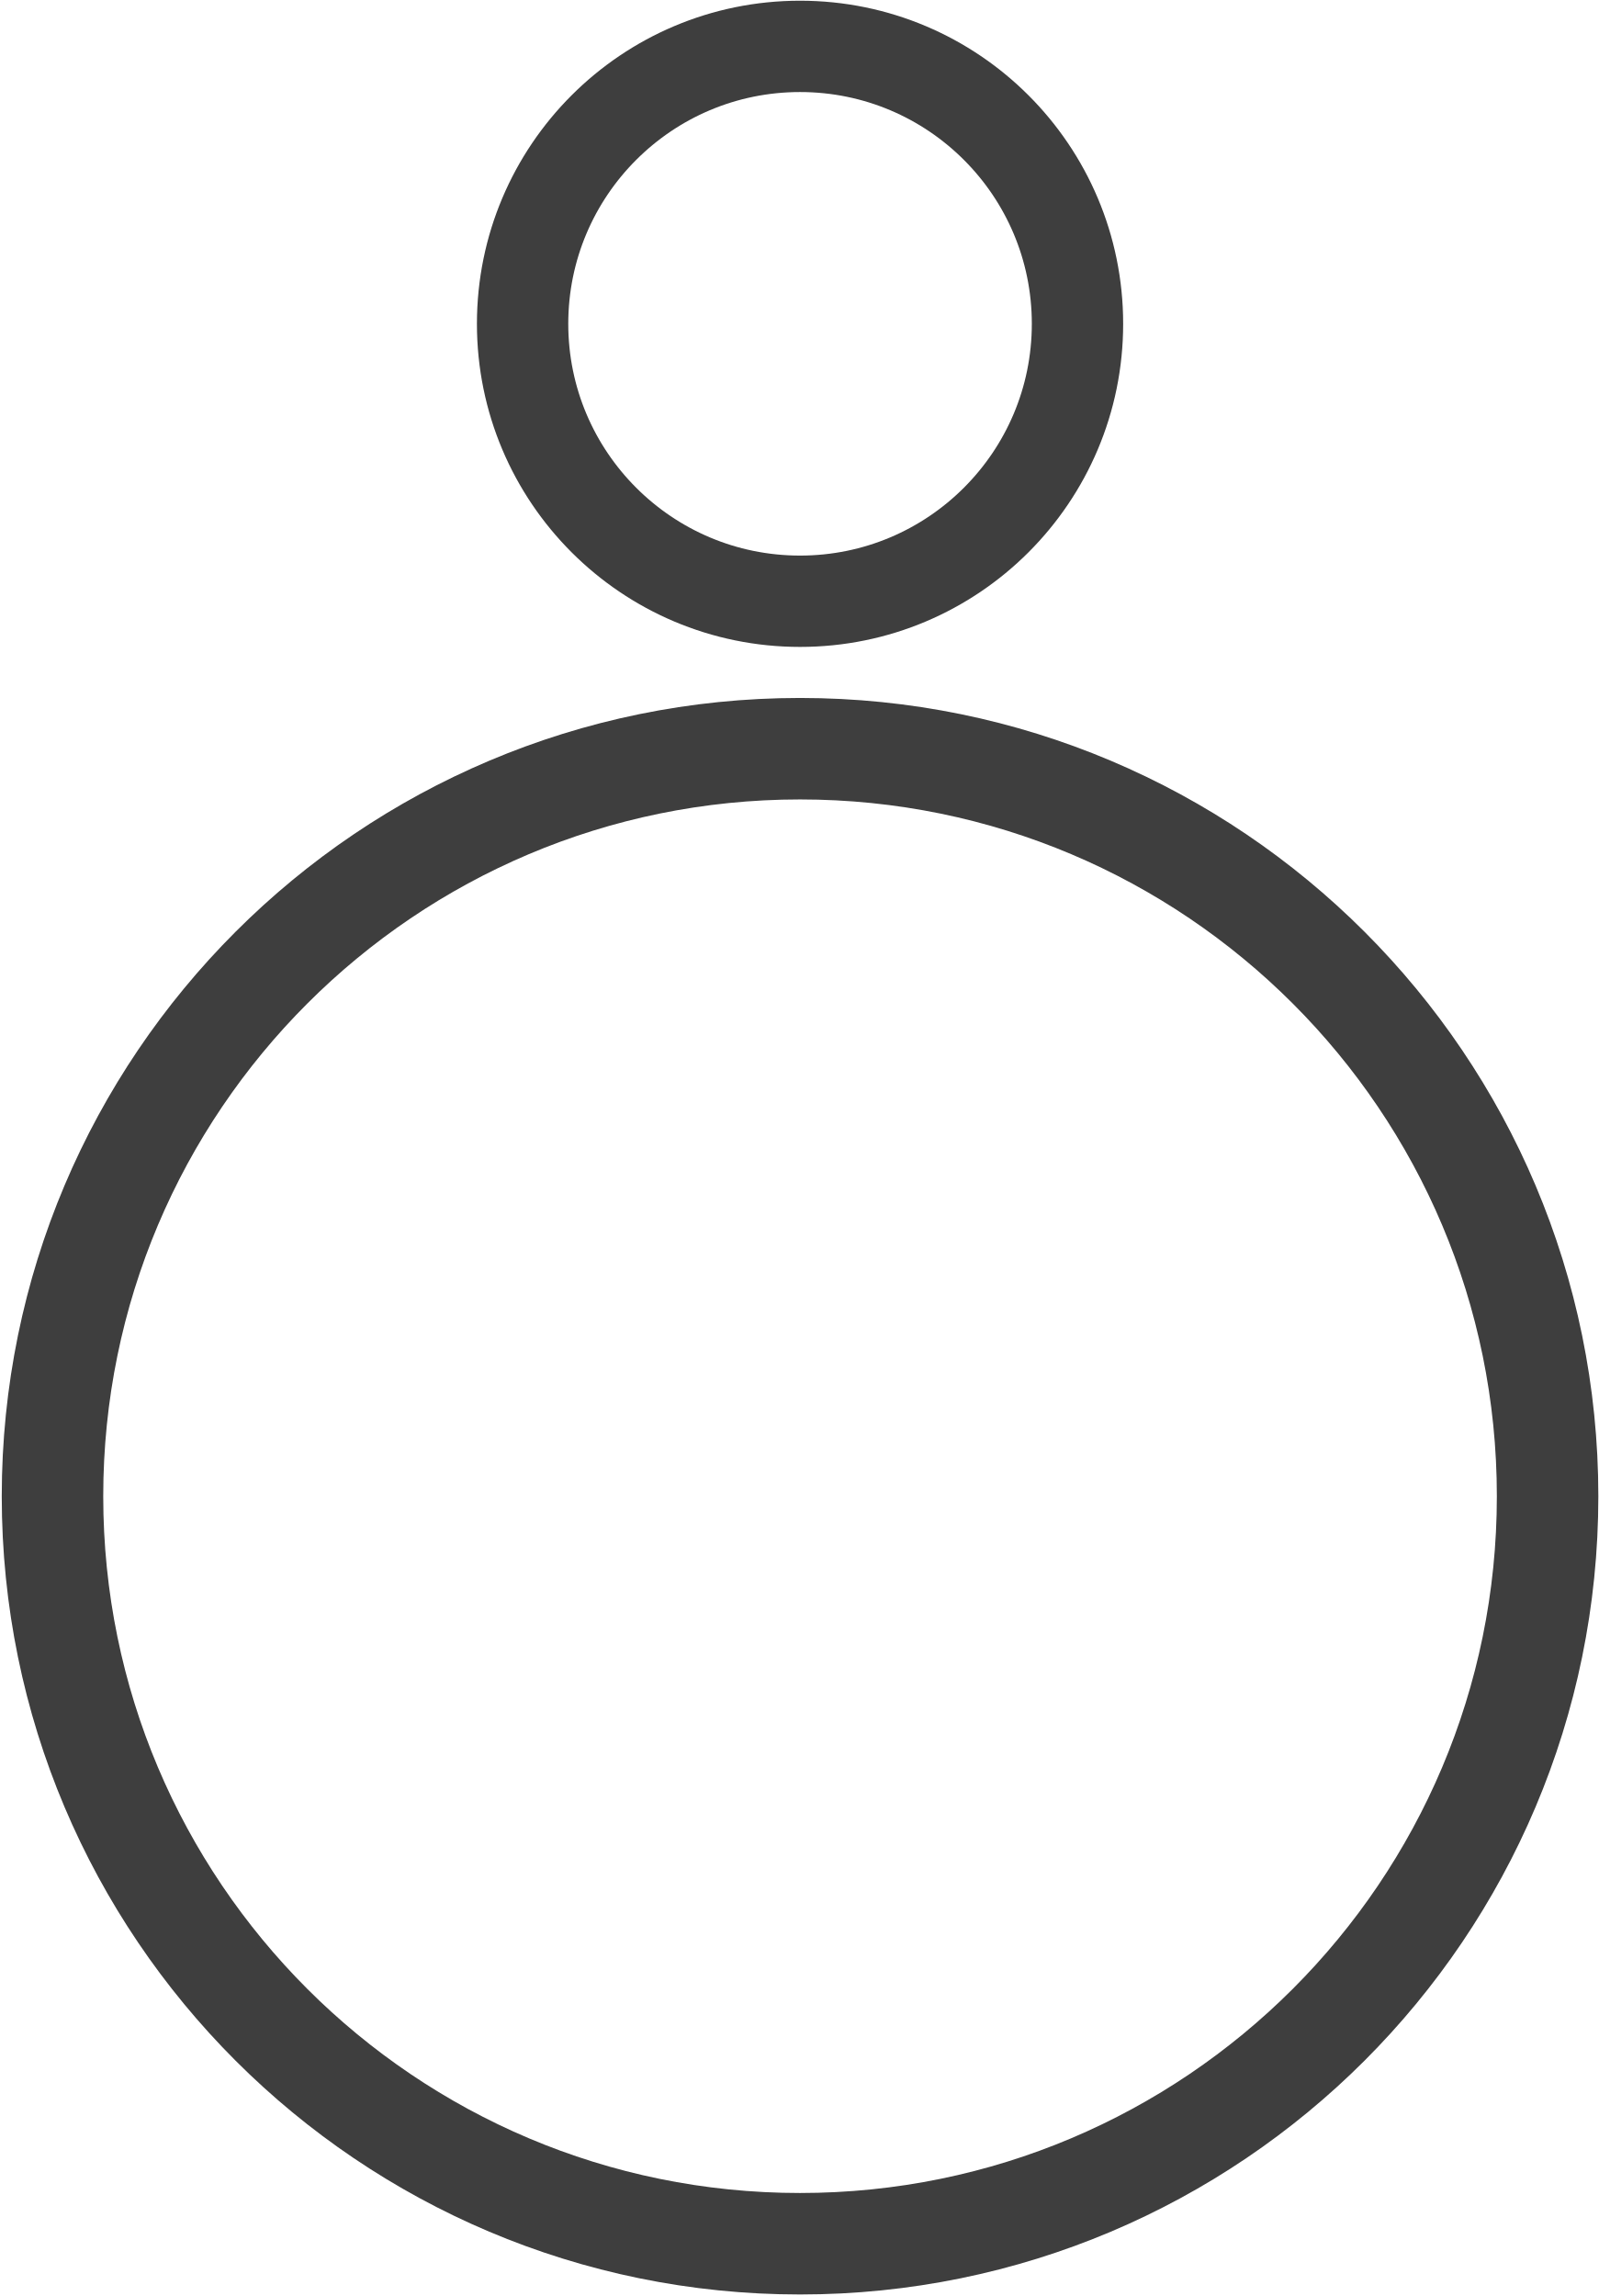
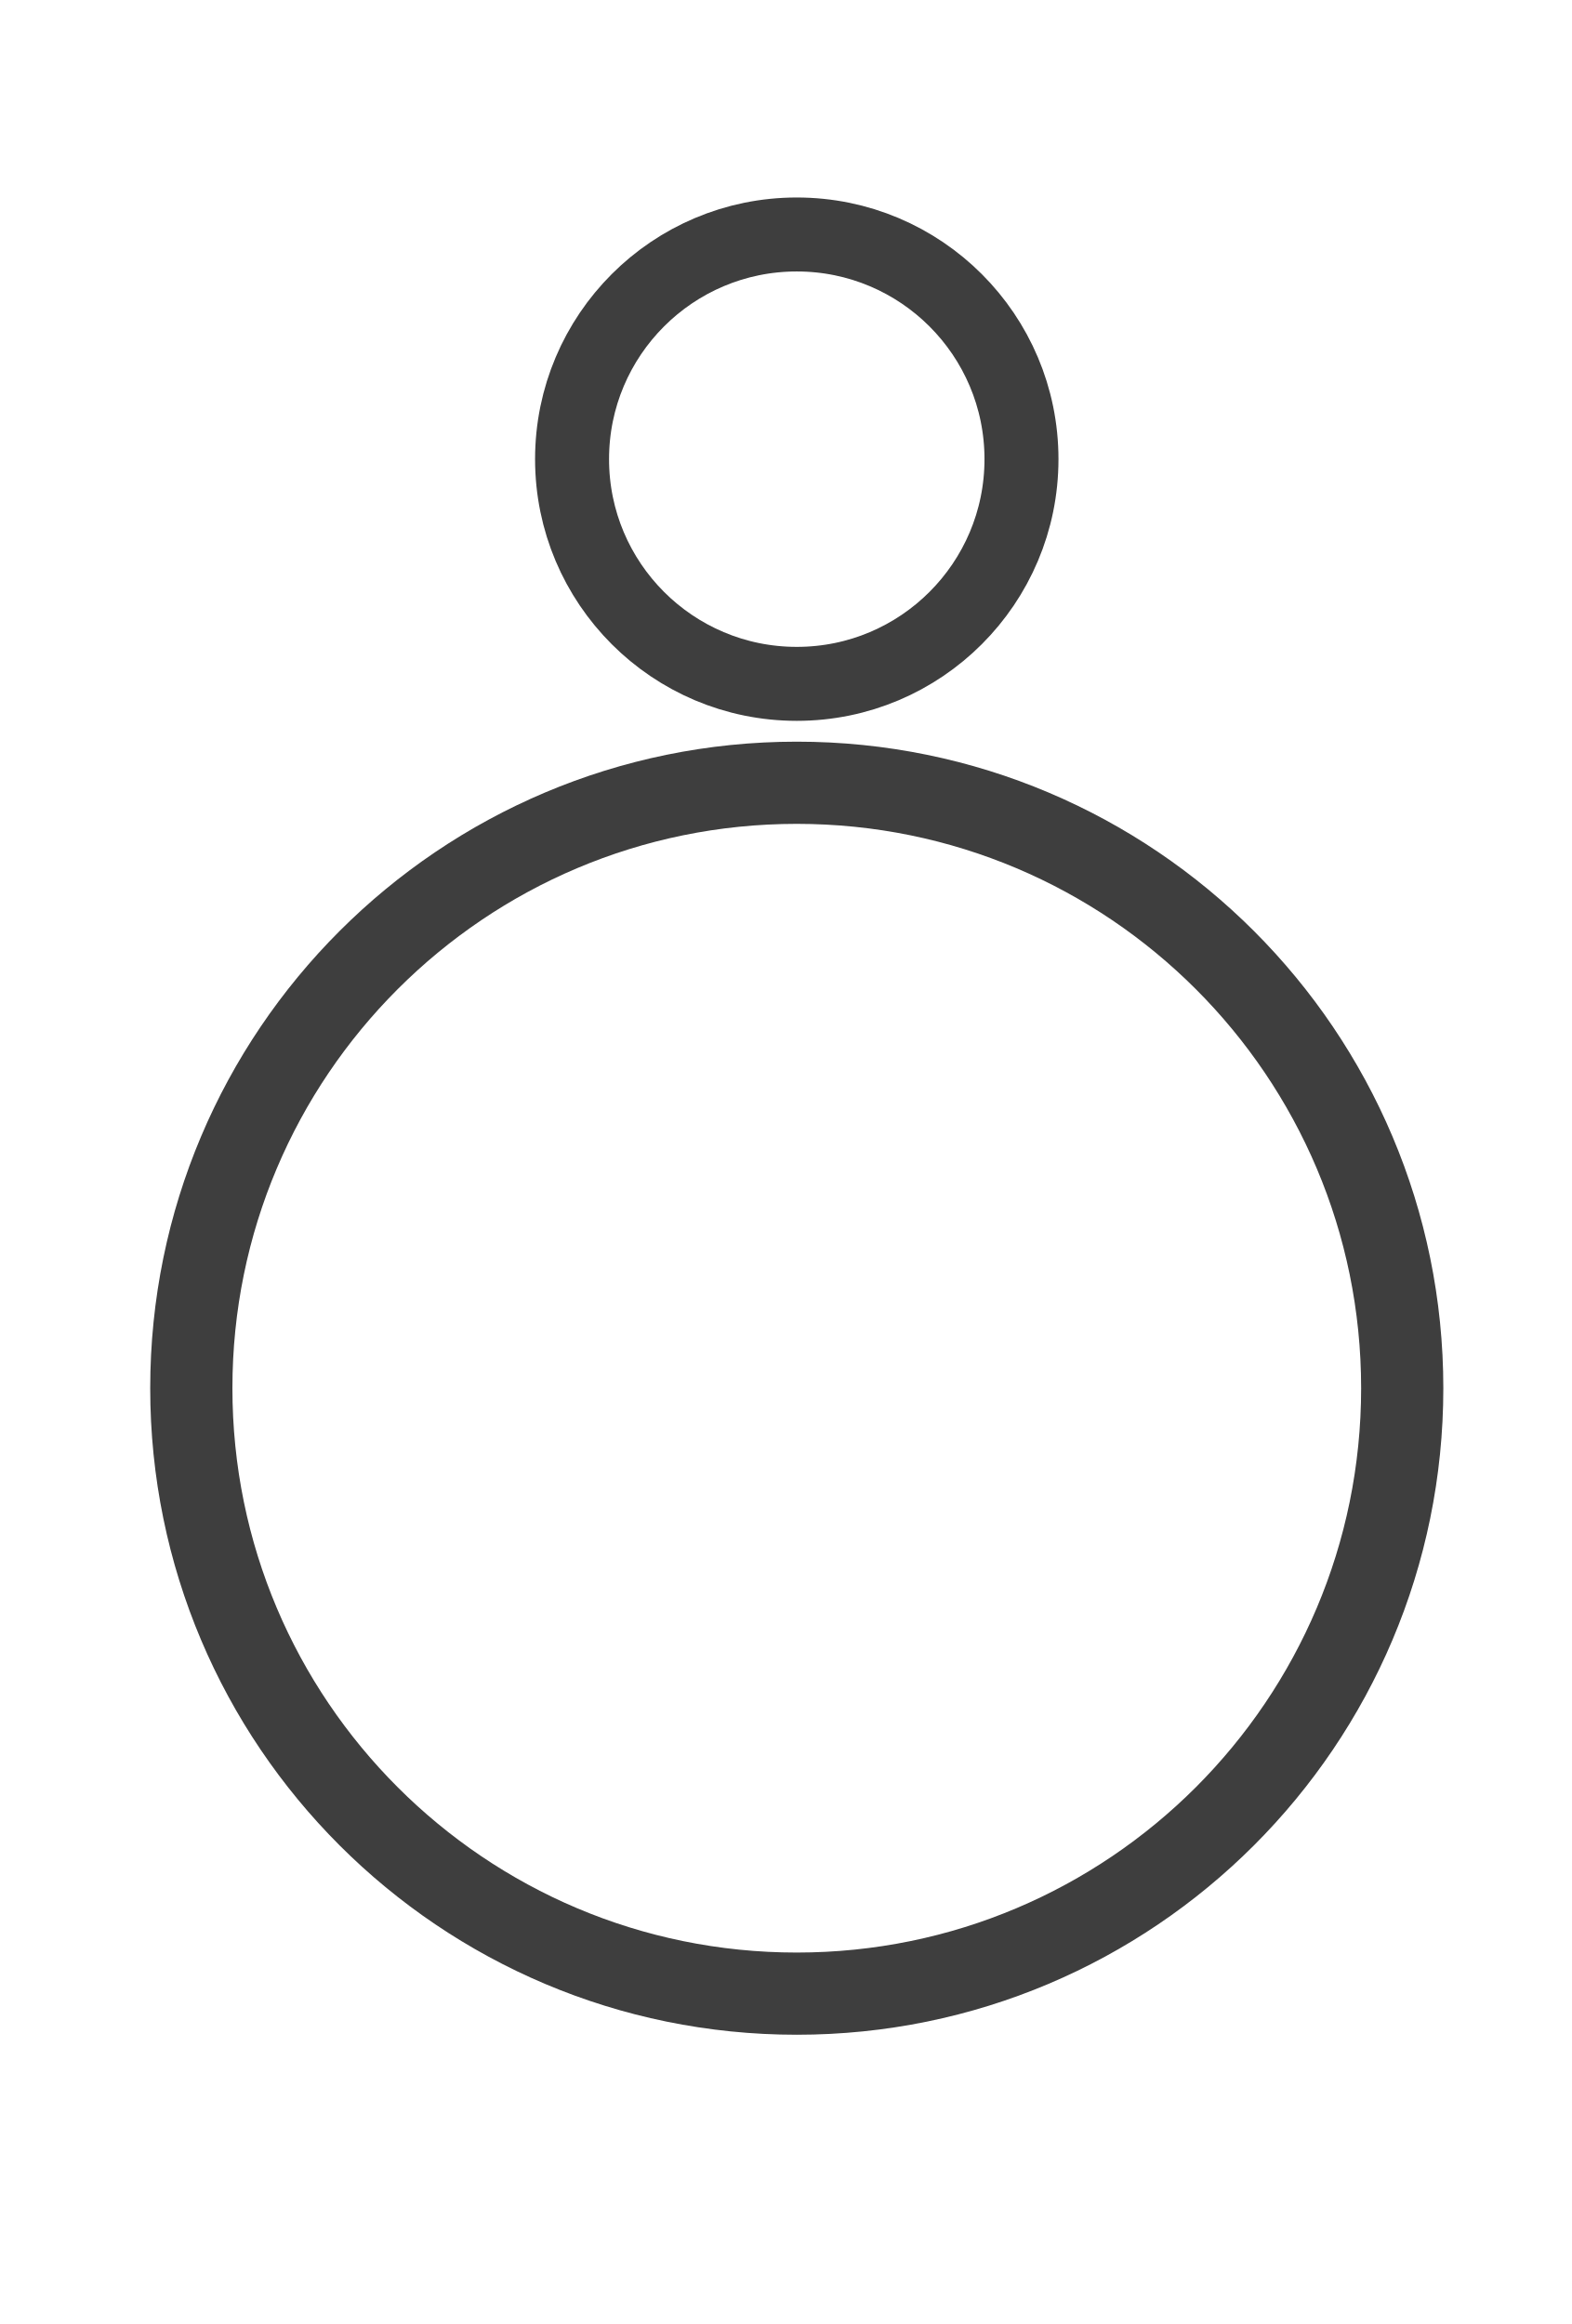
- <svg xmlns="http://www.w3.org/2000/svg" viewBox="0 0 630 905" width="630" height="905">
+ <svg xmlns="http://www.w3.org/2000/svg" viewBox="0 0 765 1131" width="765" height="1131">
  <defs>
    <clipPath clipPathUnits="userSpaceOnUse" id="cp1">
-       <path d="M-217 -52L783 -52L783 948L-217 948Z" />
+       <path d="M0 0L765 0L765 1131L0 1131Z" />
    </clipPath>
  </defs>
  <style>
		tspan { white-space:pre }
		.shp0 { fill: none;stroke: #3e3e3e;stroke-width: 40 } 
		.shp1 { fill: none;stroke: #3e3e3e;stroke-width: 36 } 
	</style>
  <g id="Page 1" clip-path="url(#cp1)">
-     <path id="Path 1" class="shp0" d="M609.98 589.76C609.98 752.48 478.06 884.4 315.33 884.4C152.61 884.4 20.69 752.48 20.69 589.76C20.69 427.03 152.61 295.11 315.33 295.11C478.06 295.11 609.98 427.03 609.98 589.76Z" />
-     <path id="Path 2" class="shp1" d="M424.69 127.63C424.69 188.03 375.73 236.99 315.33 236.99C254.94 236.99 205.98 188.03 205.98 127.63C205.98 67.24 254.94 18.28 315.33 18.28C375.73 18.28 424.69 67.24 424.69 127.63Z" />
+     <path id="Path 1" class="shp0" d="M682.39 675.58C682.39 838.31 550.47 970.23 387.74 970.23C225.02 970.23 93.1 838.31 93.1 675.58C93.1 512.85 225.02 380.94 387.74 380.94C550.47 380.94 682.39 512.85 682.39 675.58Z" />
+     <path id="Path 2" class="shp1" d="M497.1 223.46C497.1 283.85 448.14 332.81 387.75 332.81C327.35 332.81 278.39 283.85 278.39 223.46C278.39 163.07 327.35 114.11 387.75 114.11C448.14 114.11 497.1 163.07 497.1 223.46Z" />
  </g>
</svg>
